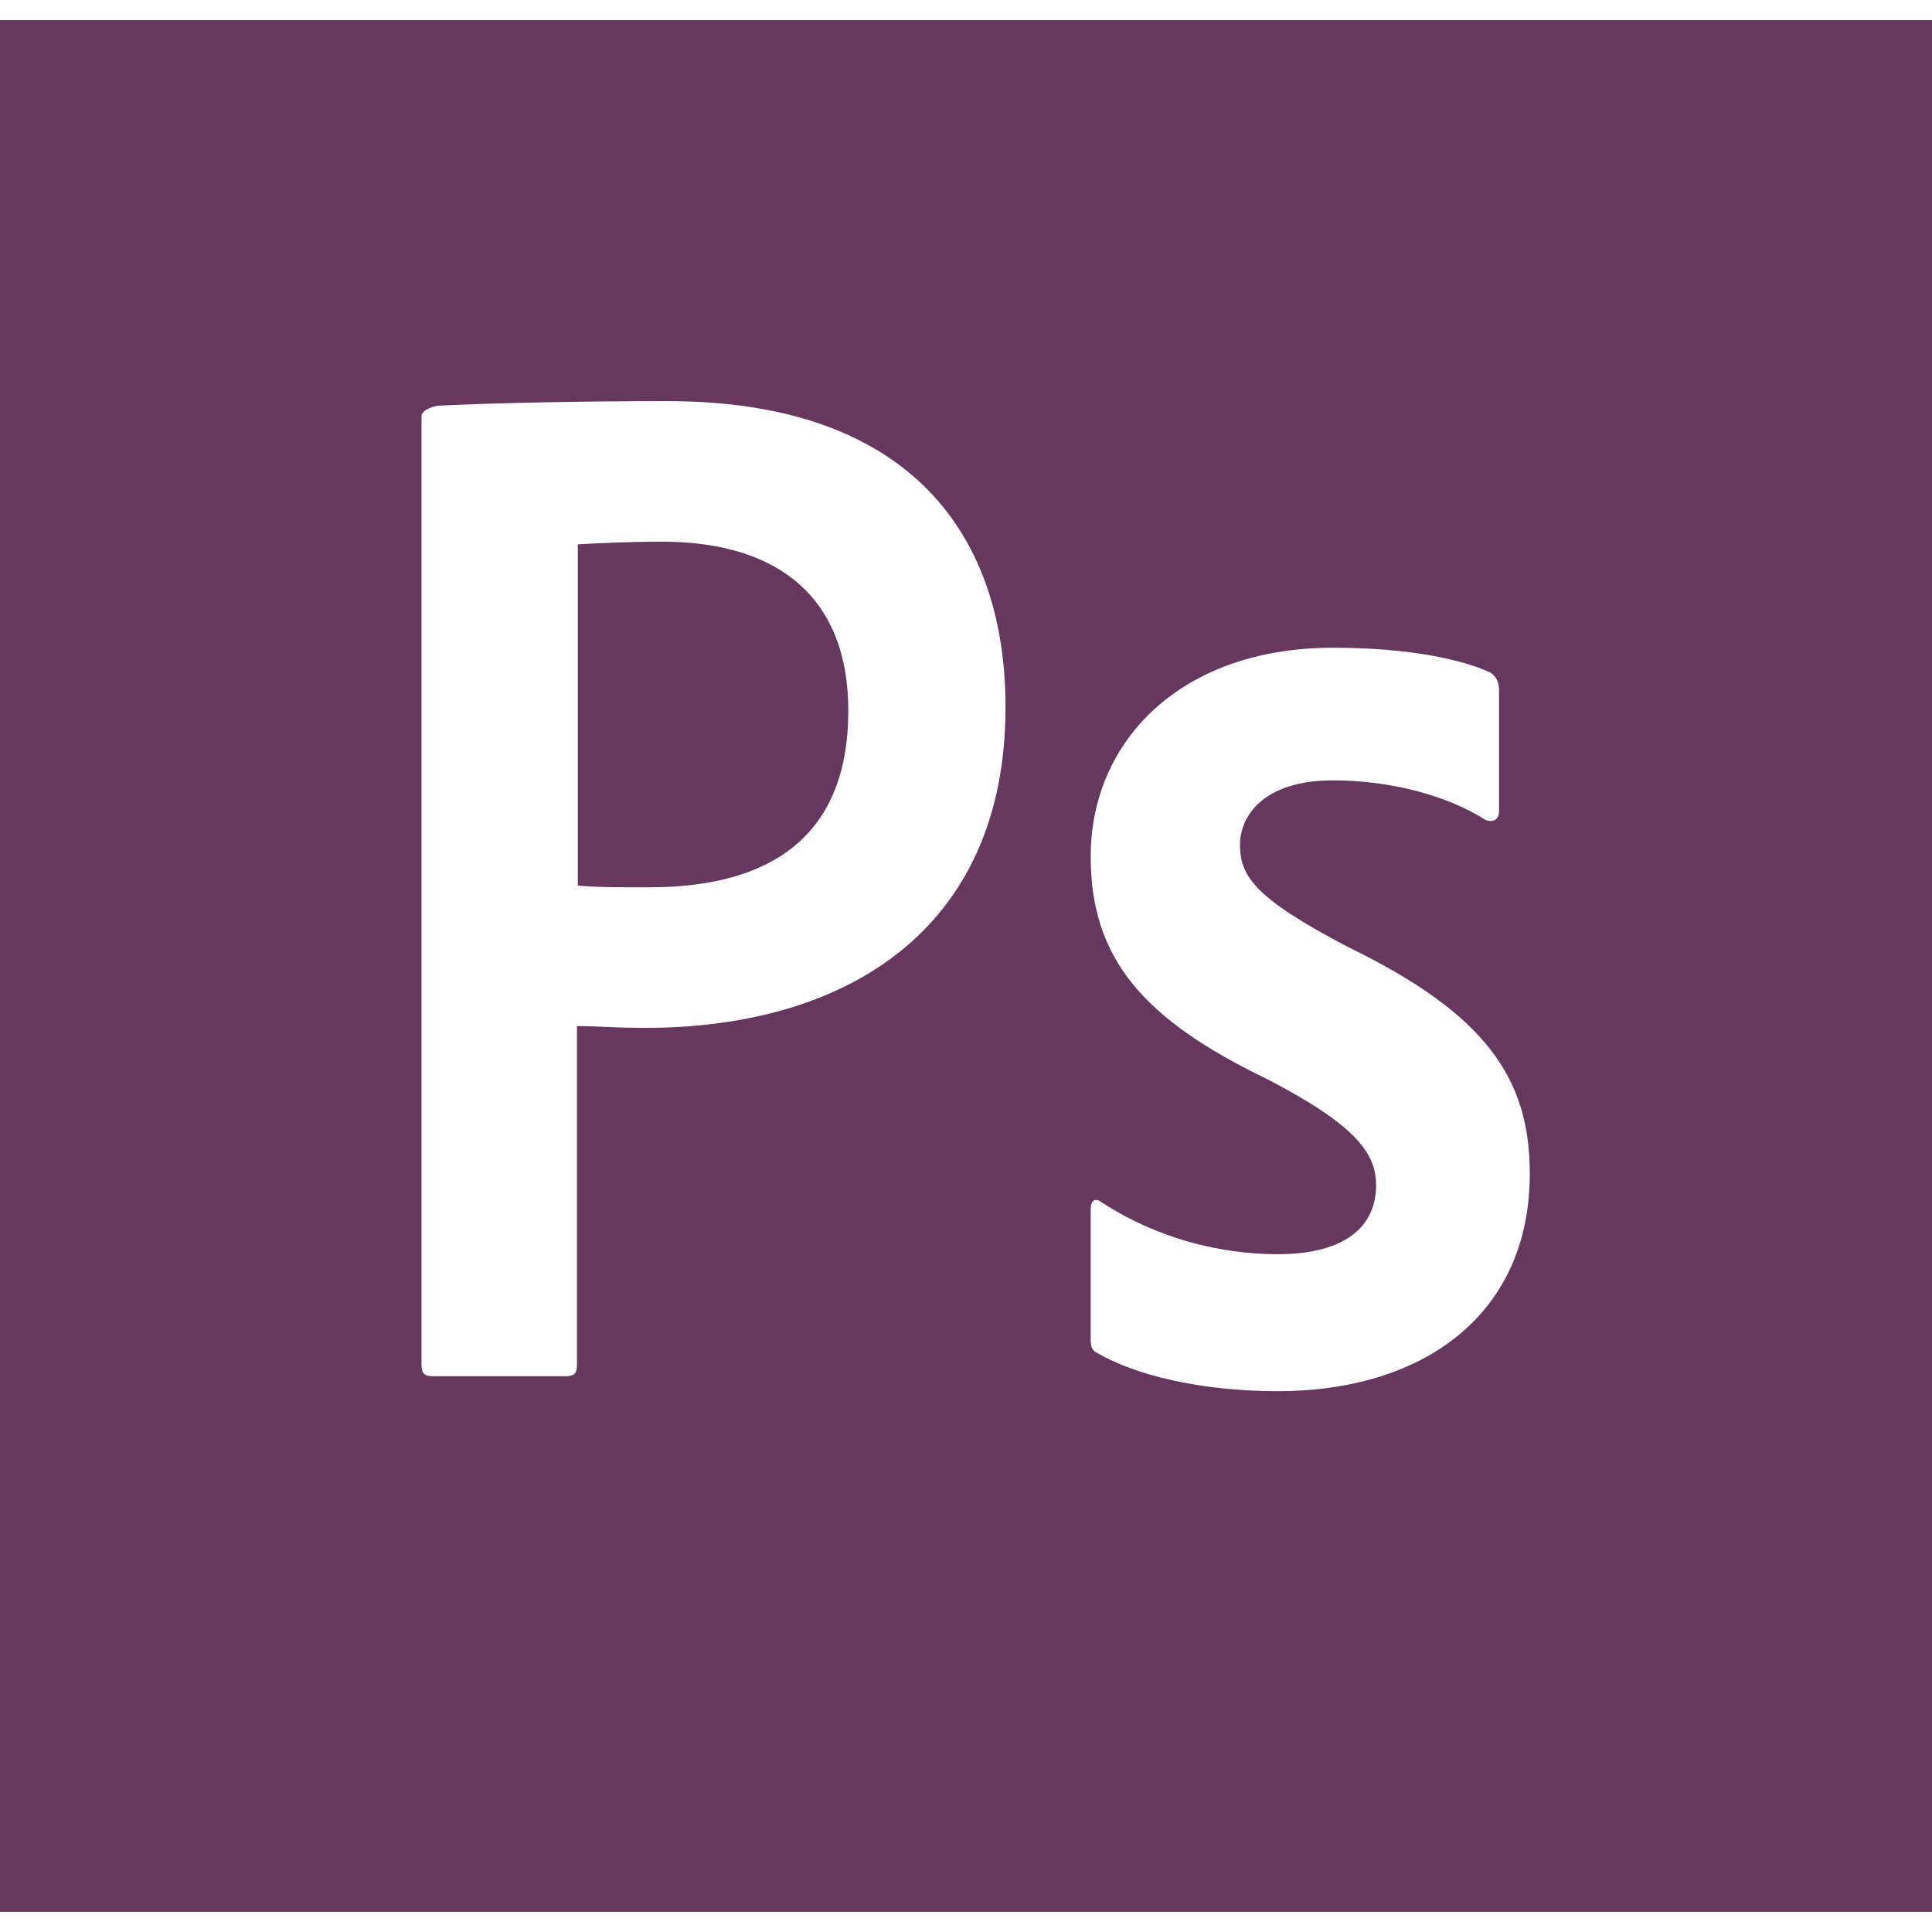
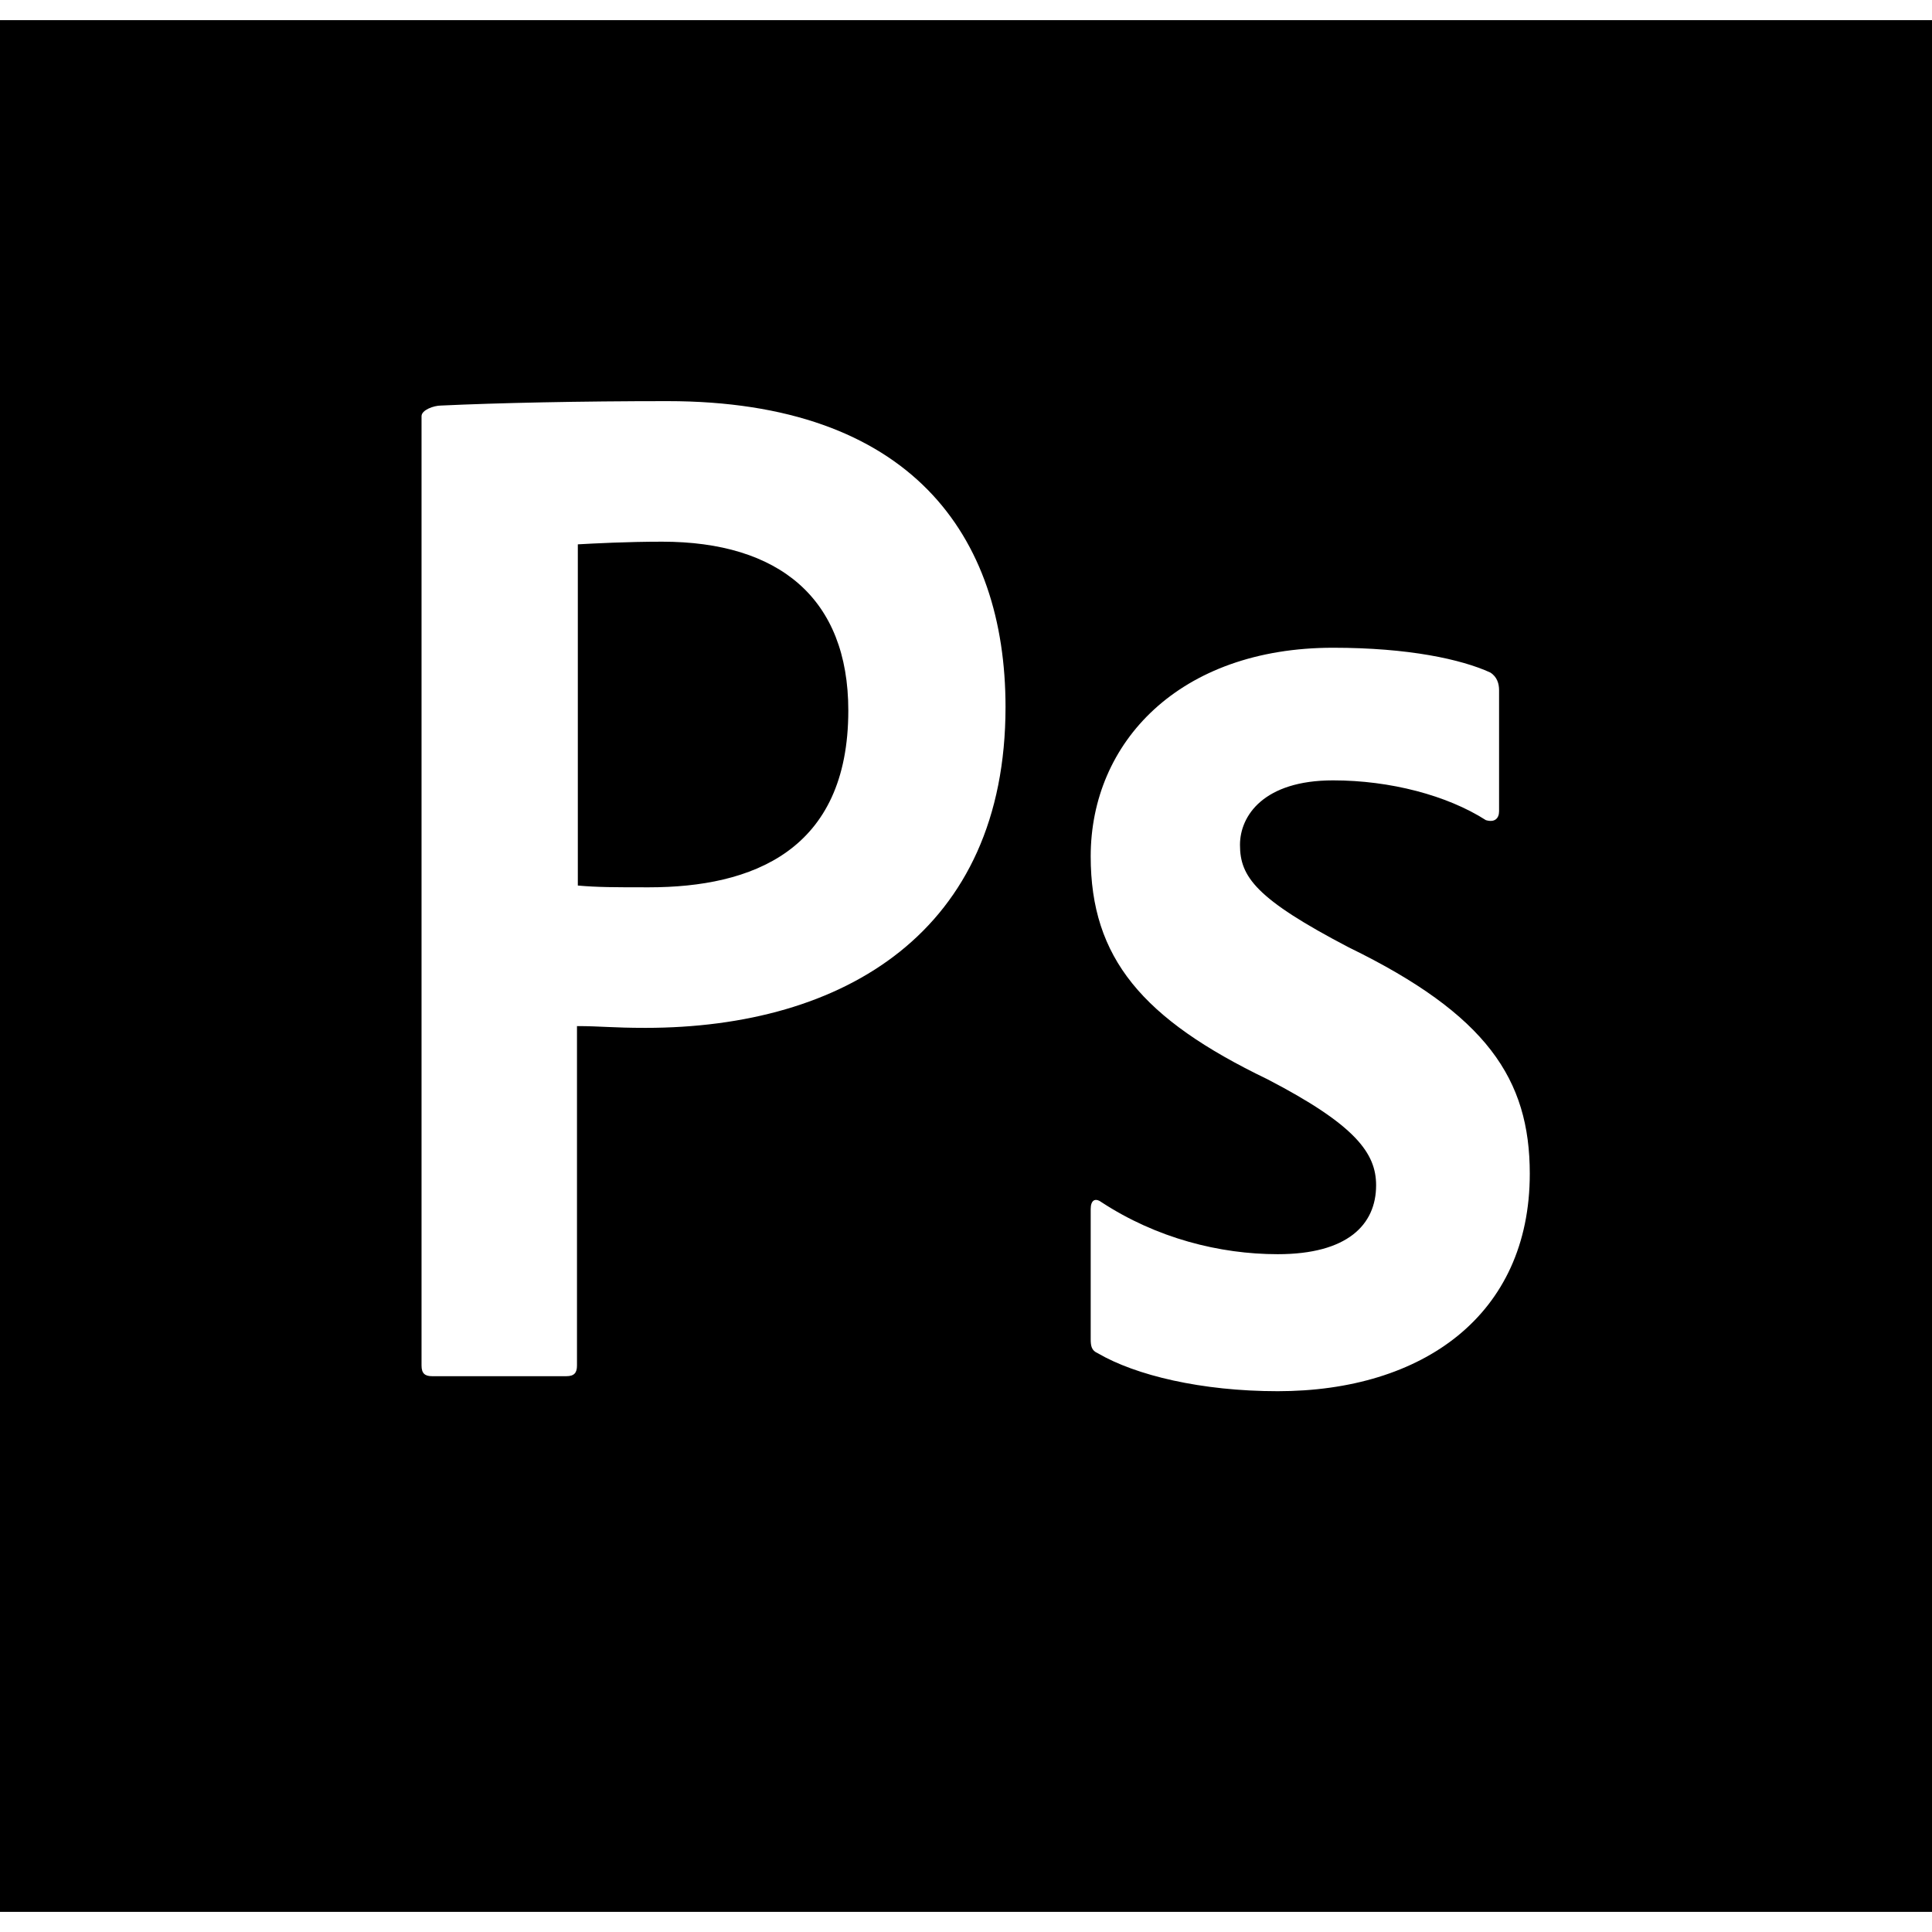
<svg xmlns="http://www.w3.org/2000/svg" viewBox="0 -0.5 48 48" version="1.1">
  <g id="Icons" stroke="none" stroke-width="1" fill="none" fill-rule="evenodd">
    <g id="Color-" transform="translate(-600, -861)">
-       <path fill="#66375f" d="M600,861 L648,861 L648,908 L600,908 L600,861 L600,861 Z M633.12,879.888 C631.396,879.888 630.807,880.766 630.807,881.491 C630.807,882.282 631.2,882.831 633.513,884.039 C636.938,885.708 638.007,887.311 638.007,889.661 C638.007,893.175 635.345,895.064 631.745,895.064 C629.847,895.064 628.211,894.669 627.273,894.12 C627.12,894.054 627.098,893.944 627.098,893.768 L627.098,890.54 C627.098,890.32 627.207,890.254 627.36,890.364 C628.735,891.265 630.305,891.66 631.745,891.66 C633.469,891.66 634.189,890.935 634.189,889.947 C634.189,889.156 633.687,888.453 631.484,887.311 C628.385,885.818 627.098,884.302 627.098,881.777 C627.098,878.943 629.302,876.593 633.12,876.593 C634.996,876.593 636.305,876.879 637.025,877.208 C637.2,877.318 637.244,877.494 637.244,877.648 L637.244,880.656 C637.244,880.832 637.135,880.942 636.916,880.876 C635.956,880.261 634.538,879.888 633.12,879.888 L633.12,879.888 L633.12,879.888 Z M614.356,882.501 C614.858,882.545 615.251,882.545 616.124,882.545 C618.676,882.545 621.076,881.645 621.076,878.153 C621.076,875.364 619.353,873.958 616.451,873.958 C615.578,873.958 614.749,874.002 614.356,874.024 L614.356,882.501 L614.356,882.501 Z M610.473,870.839 C610.473,870.686 610.778,870.576 610.953,870.576 C612.349,870.51 614.422,870.466 616.582,870.466 C622.625,870.466 624.982,873.804 624.982,878.065 C624.982,883.643 620.967,886.037 616.036,886.037 C615.207,886.037 614.924,885.993 614.335,885.993 L614.335,894.427 C614.335,894.603 614.269,894.691 614.073,894.691 L610.735,894.691 C610.56,894.691 610.473,894.625 610.473,894.427 L610.473,870.839 L610.473,870.839 Z">
+       <path fill="#000000" d="M600,861 L648,861 L648,908 L600,908 L600,861 L600,861 Z M633.12,879.888 C631.396,879.888 630.807,880.766 630.807,881.491 C630.807,882.282 631.2,882.831 633.513,884.039 C636.938,885.708 638.007,887.311 638.007,889.661 C638.007,893.175 635.345,895.064 631.745,895.064 C629.847,895.064 628.211,894.669 627.273,894.12 C627.12,894.054 627.098,893.944 627.098,893.768 L627.098,890.54 C627.098,890.32 627.207,890.254 627.36,890.364 C628.735,891.265 630.305,891.66 631.745,891.66 C633.469,891.66 634.189,890.935 634.189,889.947 C634.189,889.156 633.687,888.453 631.484,887.311 C628.385,885.818 627.098,884.302 627.098,881.777 C627.098,878.943 629.302,876.593 633.12,876.593 C634.996,876.593 636.305,876.879 637.025,877.208 C637.2,877.318 637.244,877.494 637.244,877.648 L637.244,880.656 C637.244,880.832 637.135,880.942 636.916,880.876 C635.956,880.261 634.538,879.888 633.12,879.888 L633.12,879.888 L633.12,879.888 Z M614.356,882.501 C614.858,882.545 615.251,882.545 616.124,882.545 C618.676,882.545 621.076,881.645 621.076,878.153 C621.076,875.364 619.353,873.958 616.451,873.958 C615.578,873.958 614.749,874.002 614.356,874.024 L614.356,882.501 L614.356,882.501 Z M610.473,870.839 C610.473,870.686 610.778,870.576 610.953,870.576 C612.349,870.51 614.422,870.466 616.582,870.466 C622.625,870.466 624.982,873.804 624.982,878.065 C624.982,883.643 620.967,886.037 616.036,886.037 C615.207,886.037 614.924,885.993 614.335,885.993 L614.335,894.427 C614.335,894.603 614.269,894.691 614.073,894.691 L610.735,894.691 C610.56,894.691 610.473,894.625 610.473,894.427 L610.473,870.839 L610.473,870.839 Z">
			</path>
    </g>
  </g>
</svg>
